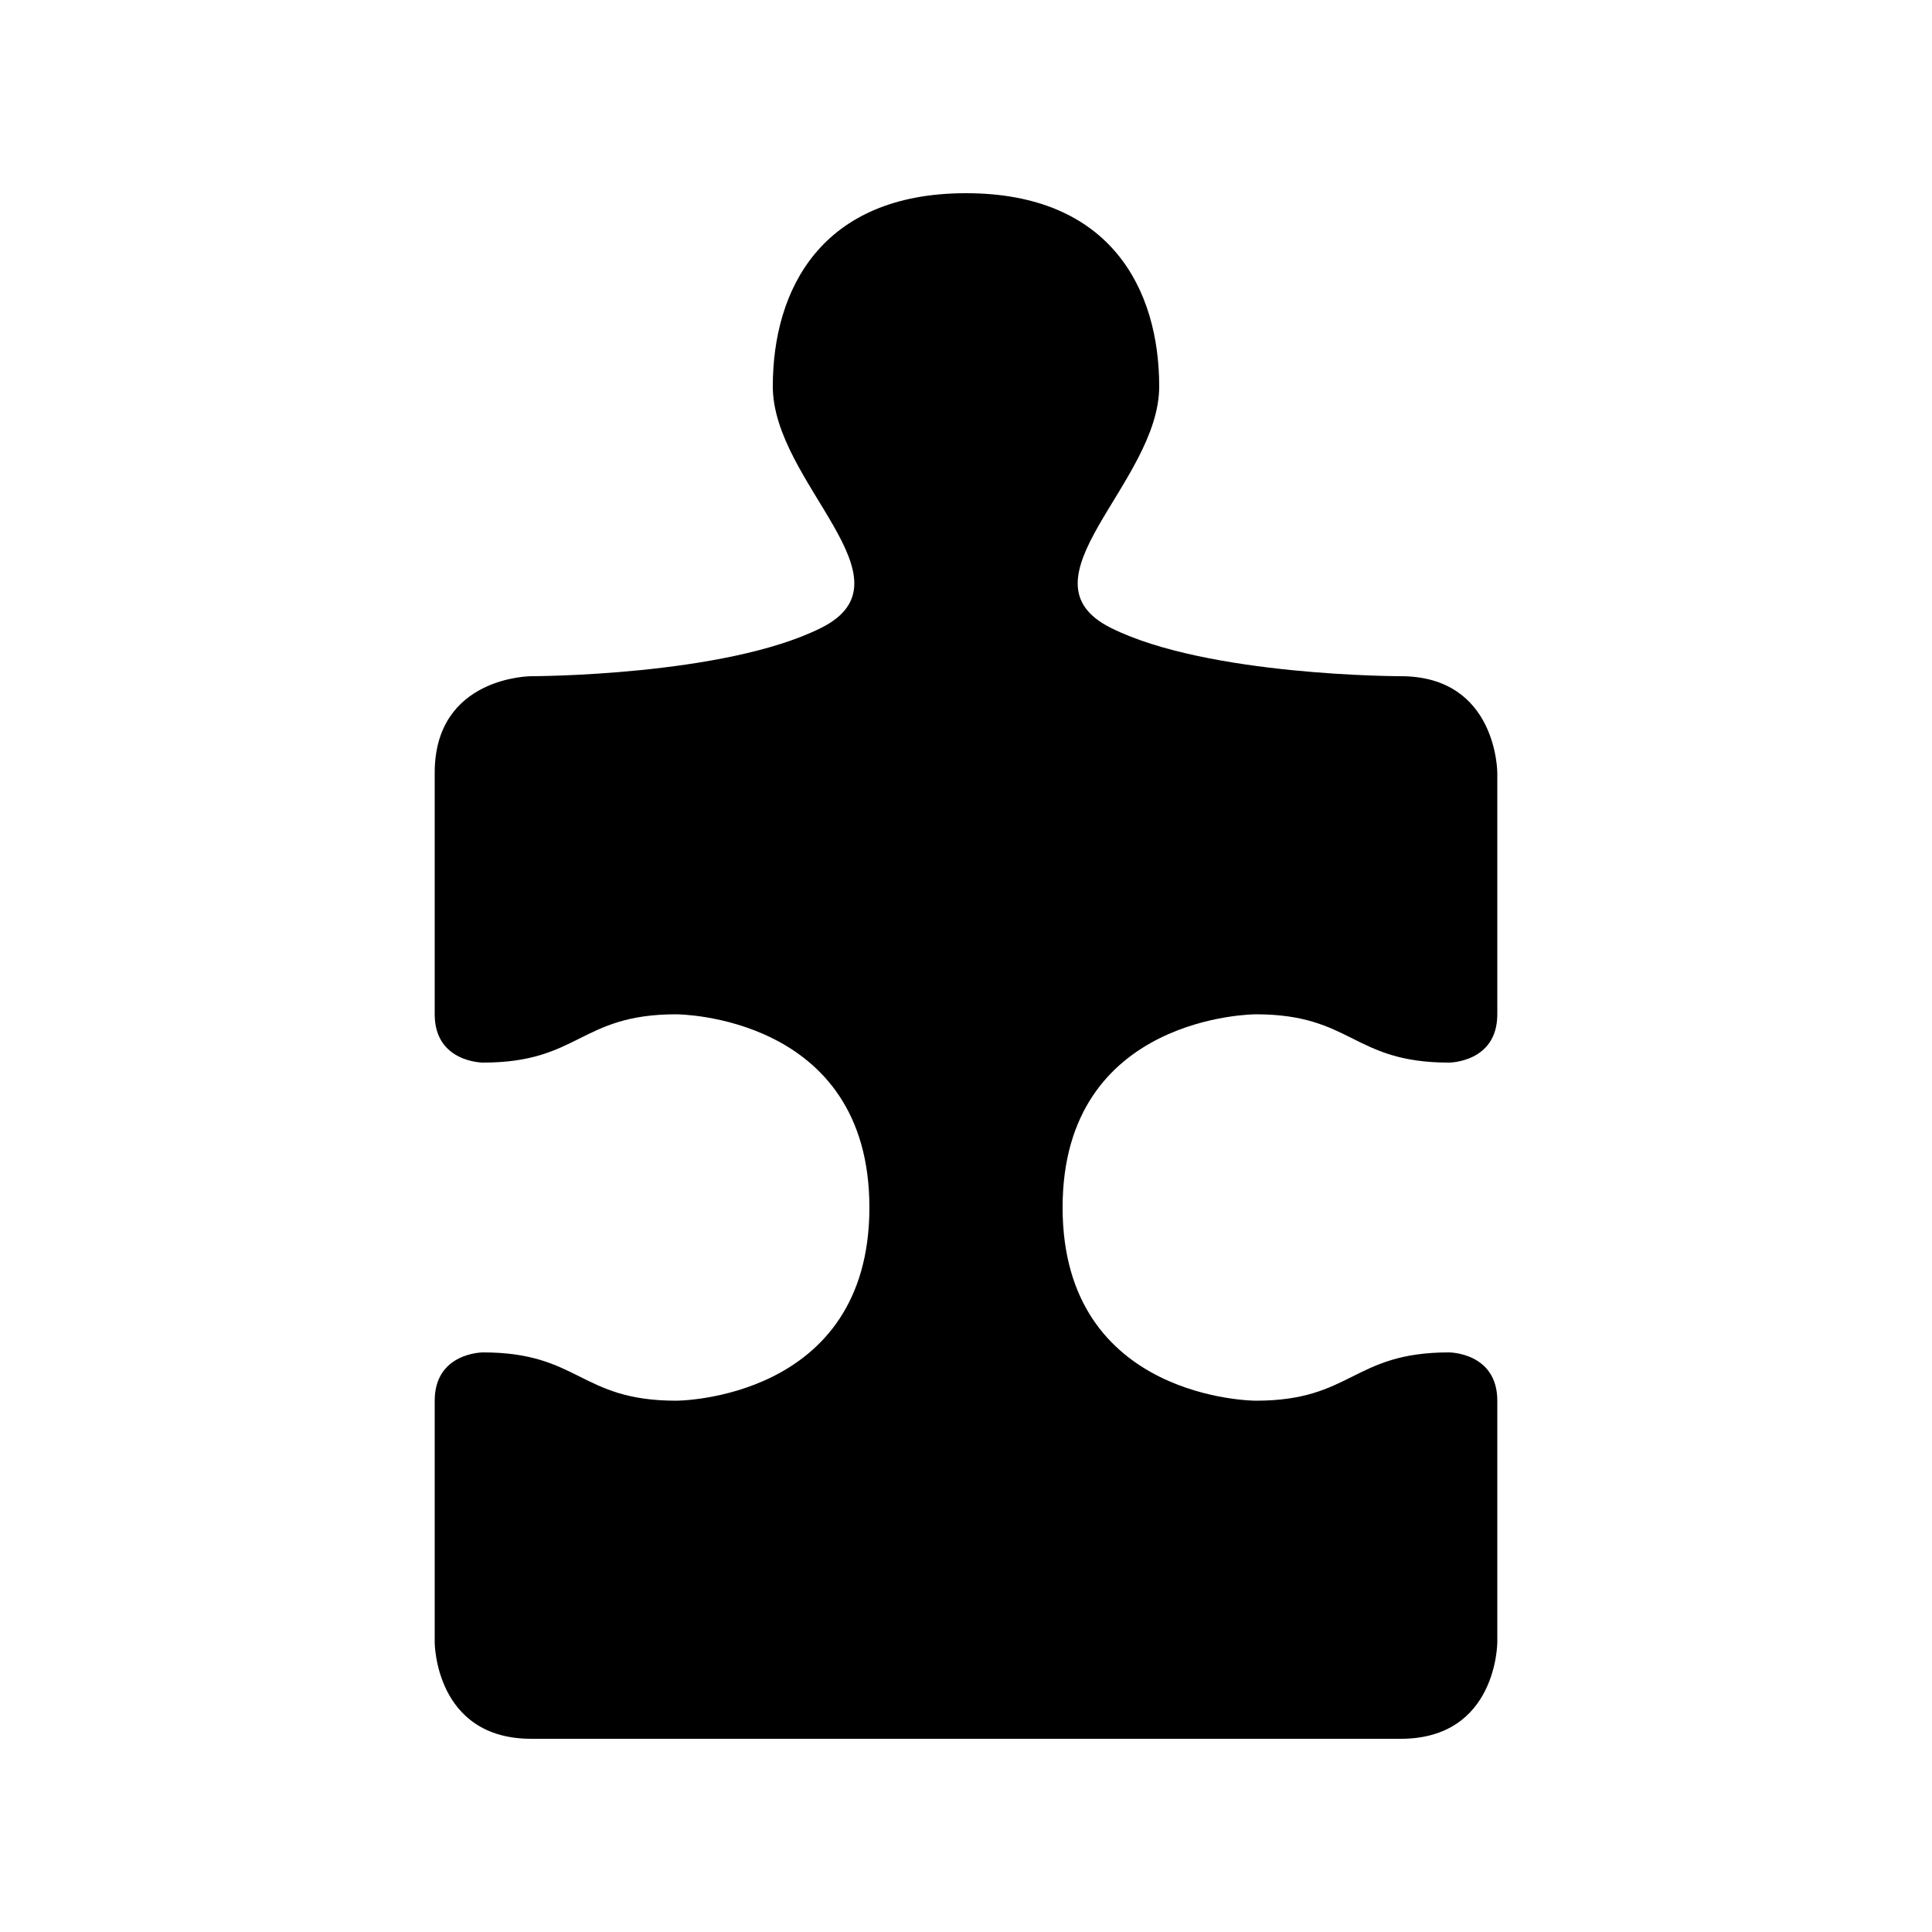
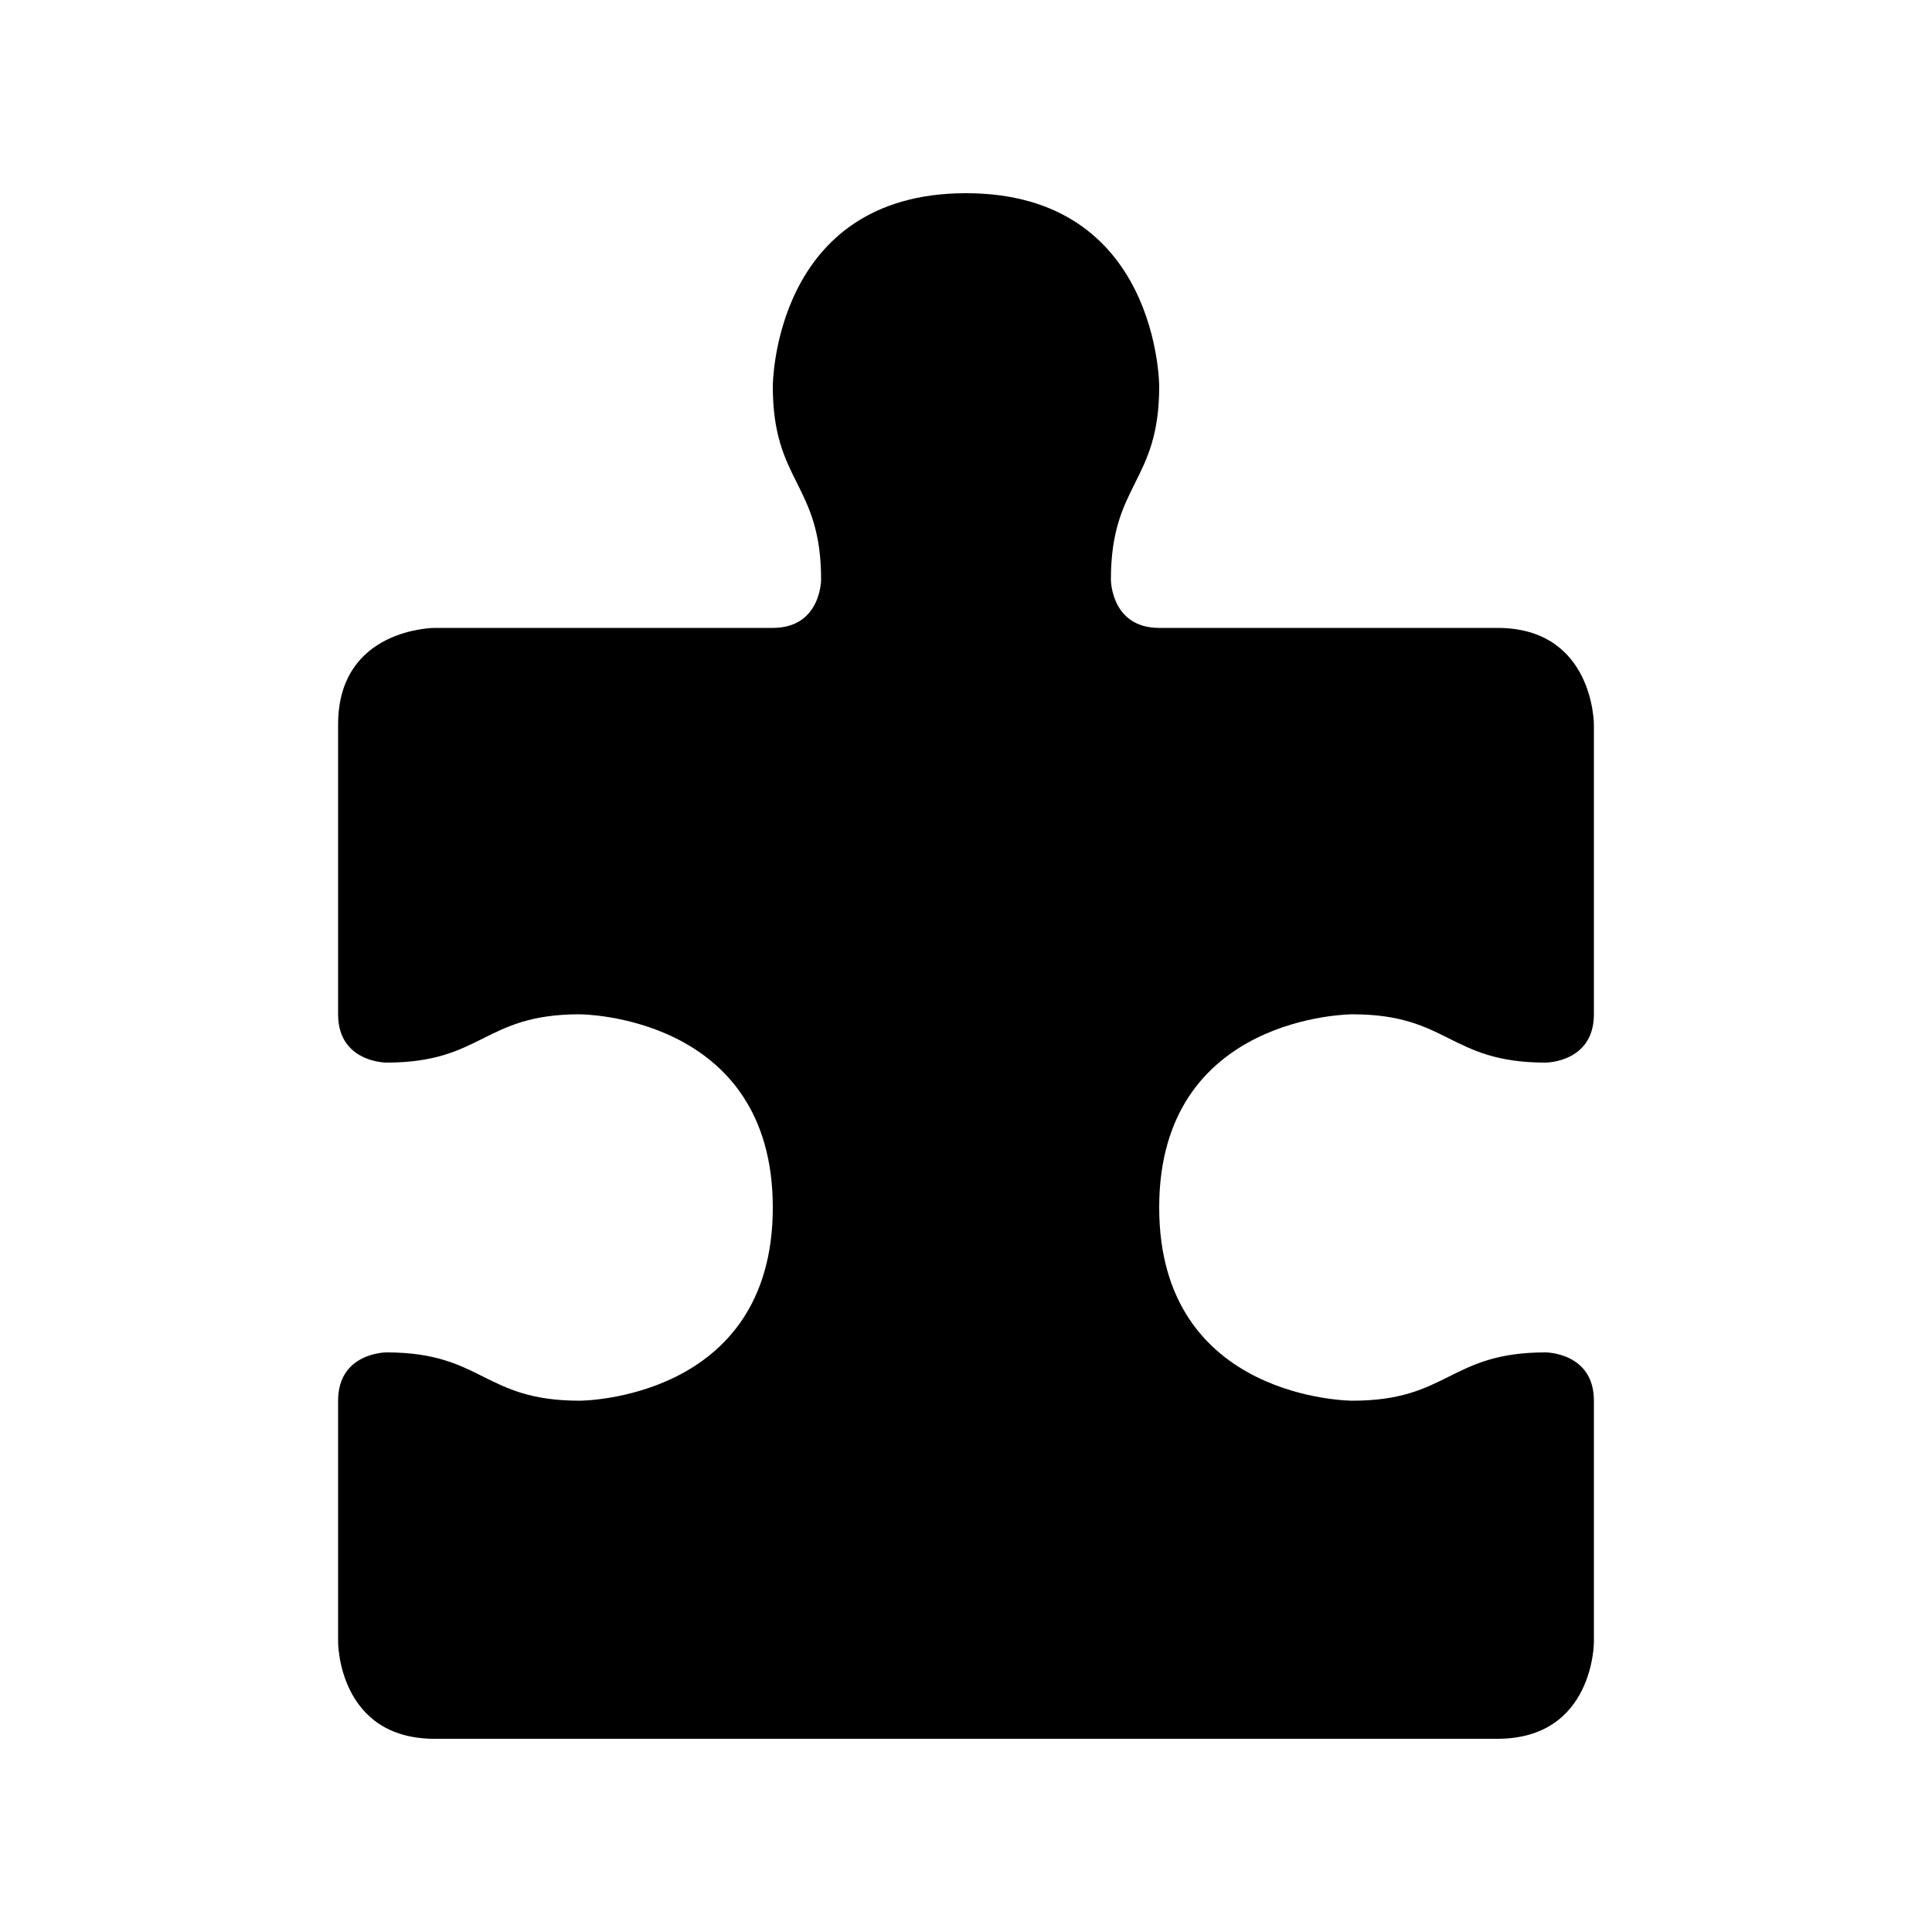
<svg xmlns="http://www.w3.org/2000/svg" width="50" height="50" version="1.1" viewBox="0 0 50 50">
-   <path d="m20 10c0 2.5 3.75 5 1.25 6.25s-7.5 1.25-7.5 1.25-2.5 0-2.5 2.5v6.25c0 1.25 1.25 1.25 1.25 1.25 2.5 0 2.5-1.25 5-1.25 0 0 5 0 5 5s-5 5-5 5c-2.5 0-2.5-1.25-5-1.25 0 0-1.25 0-1.25 1.25v6.25s0 2.5 2.5 2.5h22.5c2.5 0 2.5-2.5 2.5-2.5v-6.25c0-1.25-1.25-1.25-1.25-1.25-2.5 0-2.5 1.25-5 1.25 0 0-5 0-5-5s5-5 5-5c2.5 0 2.5 1.25 5 1.25 0 0 1.25 0 1.25-1.25v-6.25s0-2.5-2.5-2.5c0 0-5 0-7.5-1.25s1.25-3.75 1.25-6.25-1.25-5-5-5-5 2.5-5 5z" />
+   <path d="m20 10c0 2.5 1.25 2.5 1.25 5 0 0 0 1.25-1.25 1.25h-8.75s-2.5 0-2.5 2.5v7.5c0 1.25 1.25 1.25 1.25 1.25 2.5 0 2.5-1.25 5-1.25 0 0 5 0 5 5s-5 5-5 5c-2.5 0-2.5-1.25-5-1.25 0 0-1.25 0-1.25 1.25v6.25s0 2.5 2.5 2.5h27.5c2.5 0 2.5-2.5 2.5-2.5v-6.25c0-1.25-1.25-1.25-1.25-1.25-2.5 0-2.5 1.25-5 1.25 0 0-5 0-5-5s5-5 5-5c2.5 0 2.5 1.25 5 1.25 0 0 1.25 0 1.25-1.25v-7.5s0-2.5-2.5-2.5h-8.75c-1.25 0-1.25-1.25-1.25-1.25 0-2.5 1.25-2.5 1.25-5 0 0 0-5-5-5s-5 5-5 5z" />
</svg>
